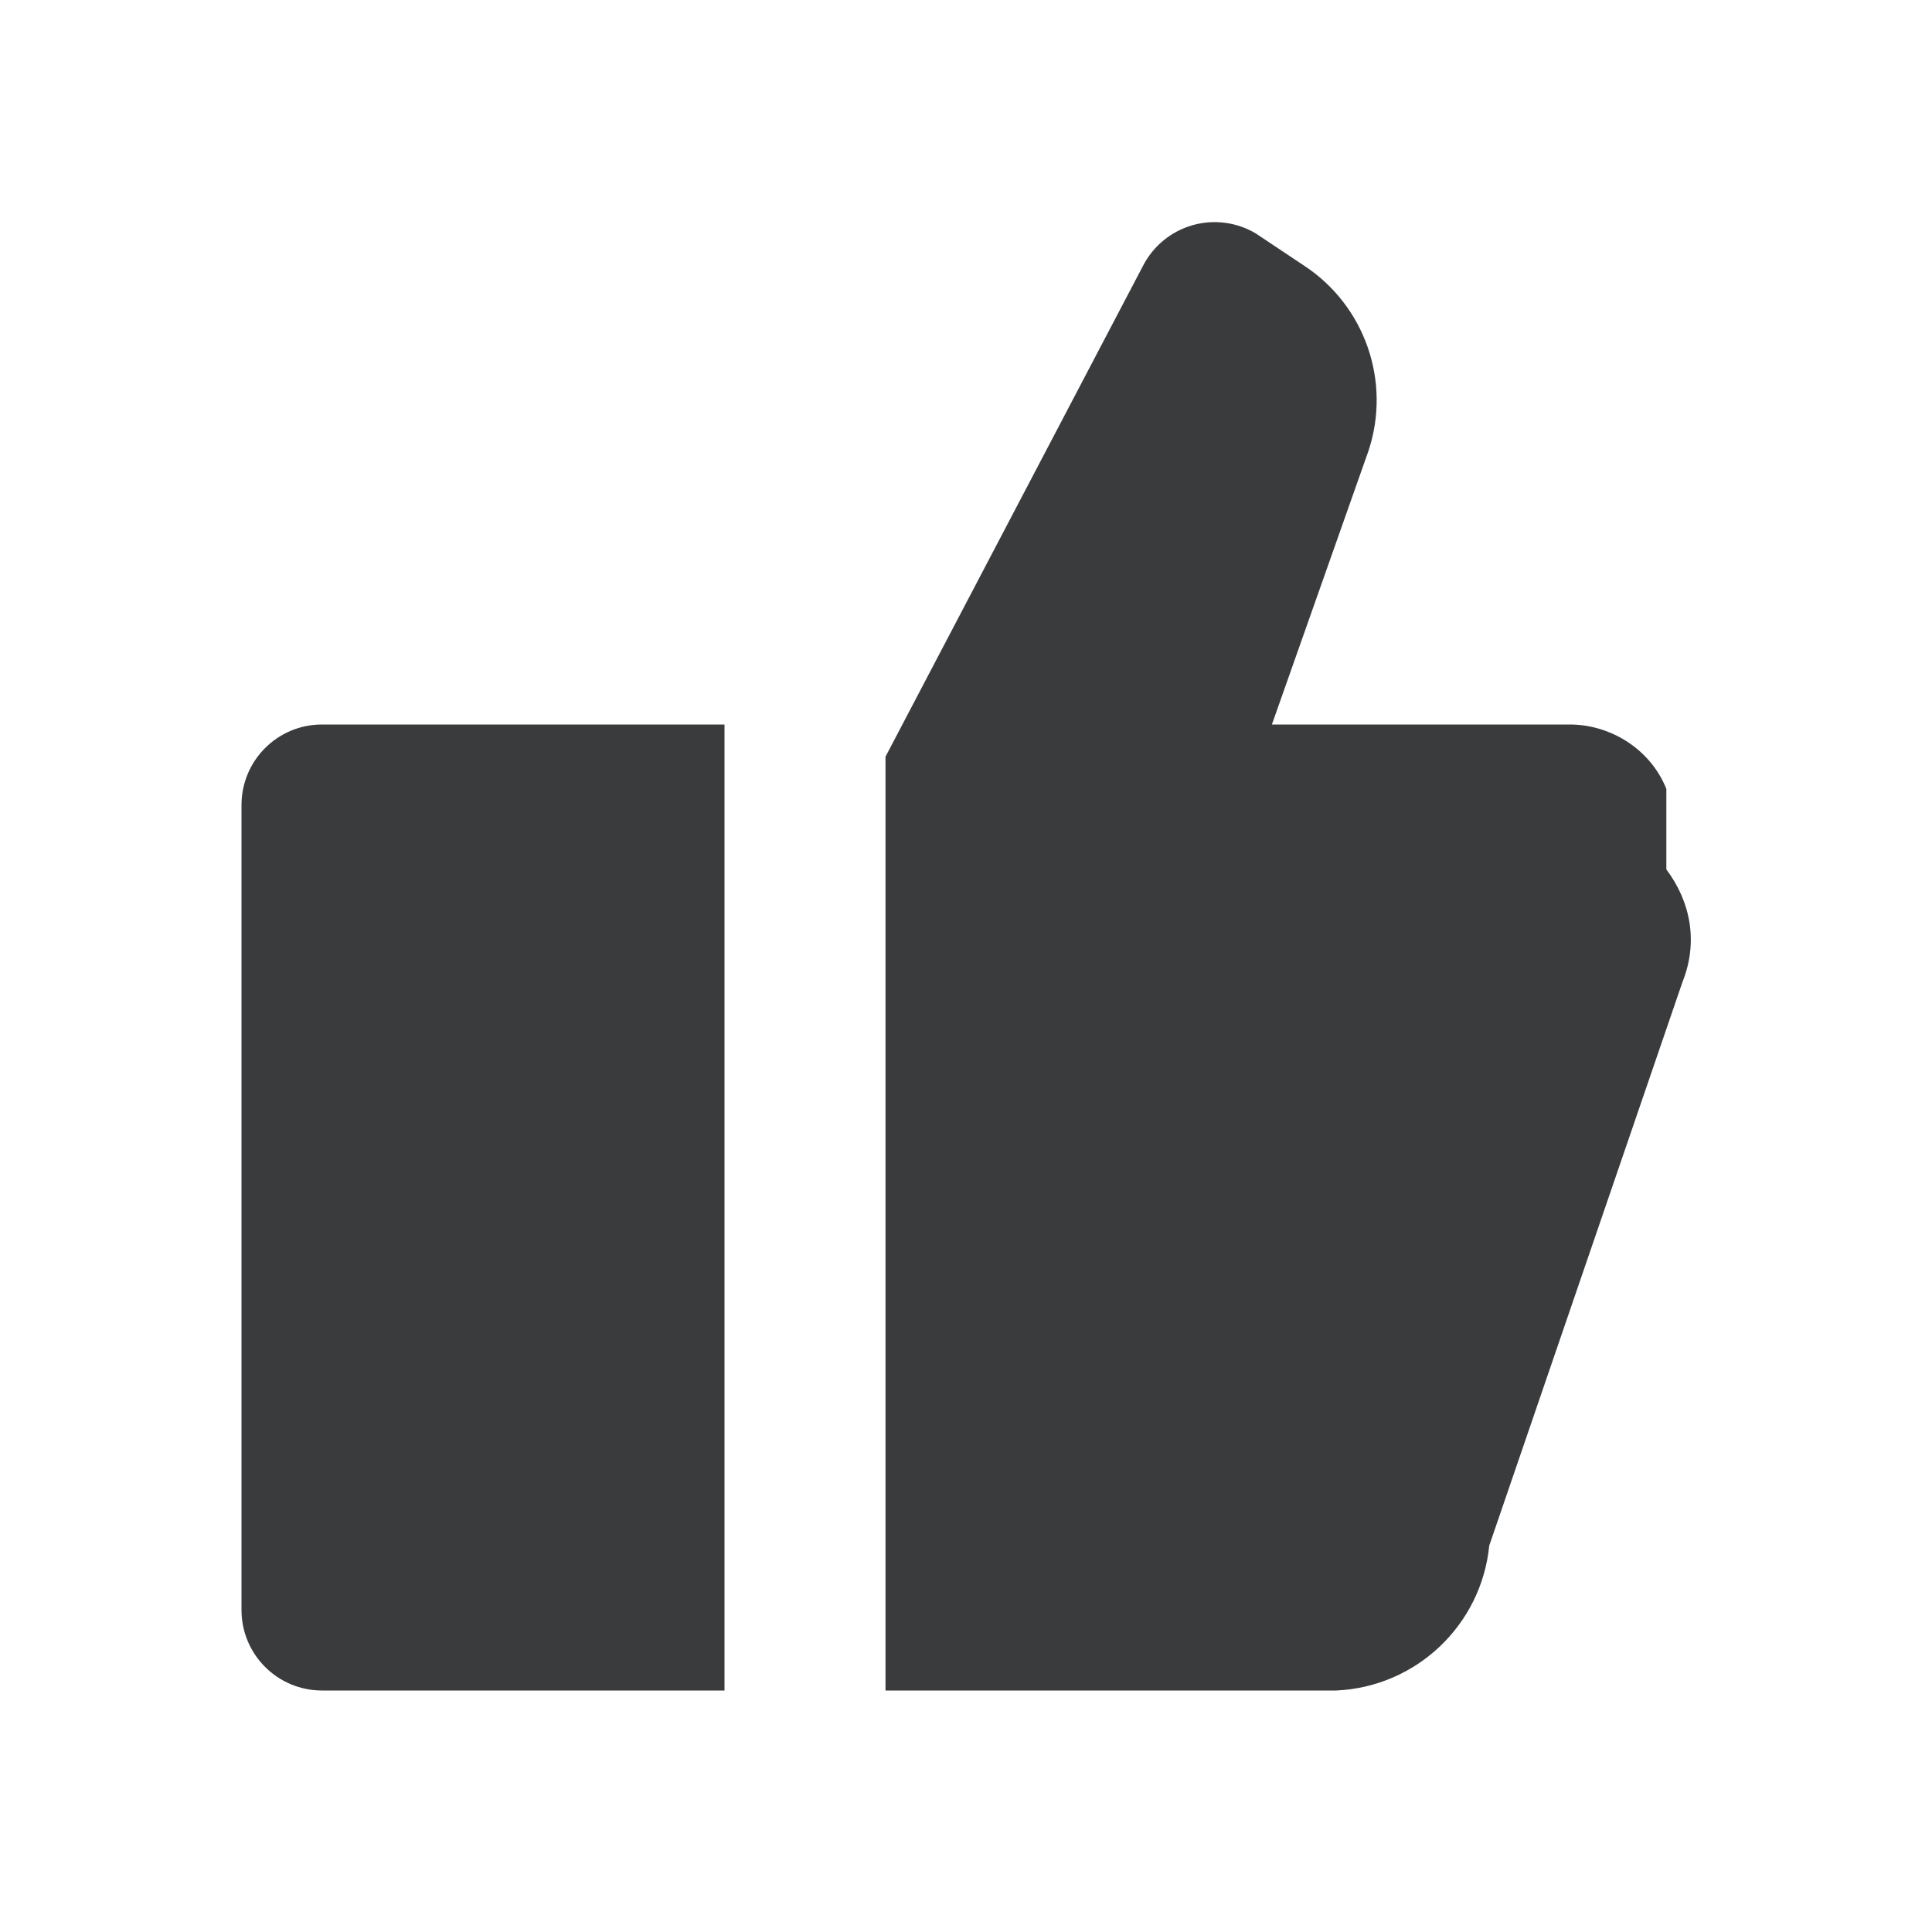
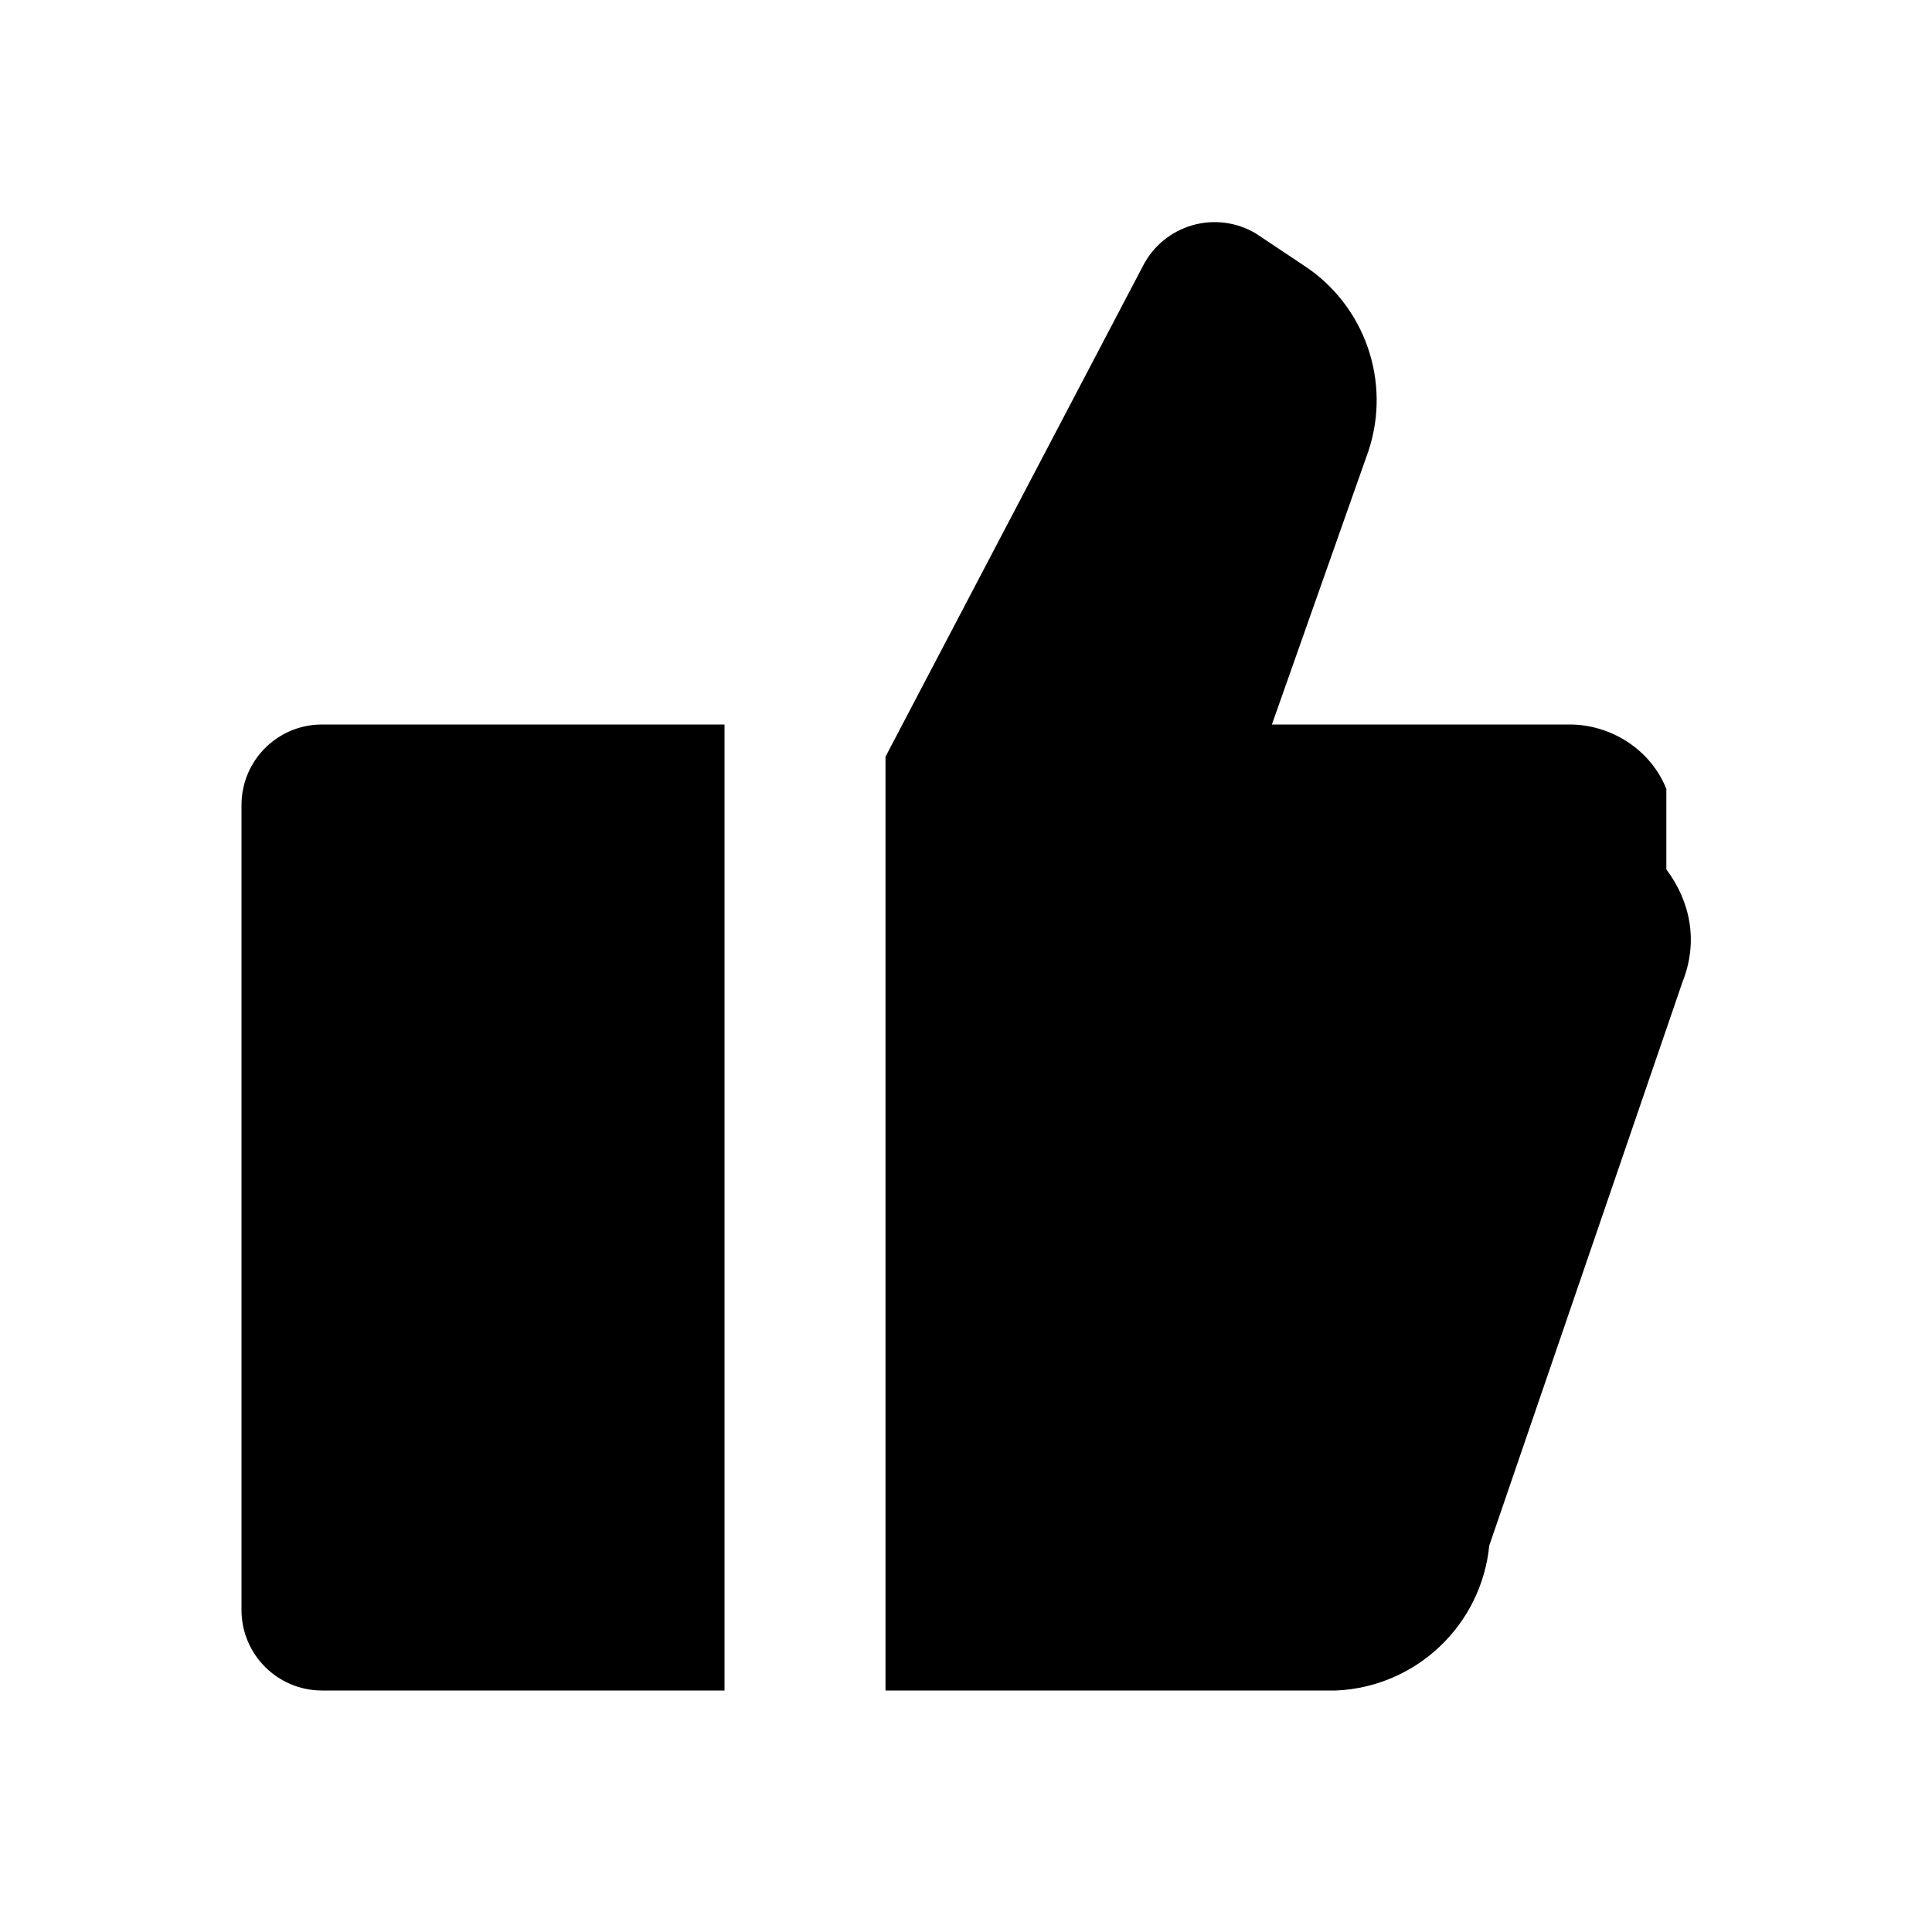
<svg xmlns="http://www.w3.org/2000/svg" viewBox="0 0 24 24" width="24" height="24" role="img" aria-label="Thumbs up">
-   <path fill="#393B3D" d="M9 21H4a1 1 0 0 1-1-1V10a1 1 0 0 1 1-1h5zm11.7-10.2c.3.4.4.9.2 1.4l-2.4 7A2 2 0 0 1 16.6 21H11V9.4l3.2-6.1a1 1 0 0 1 1.4-.4l.6.4a2 2 0 0 1 .8 2.3L15.8 9h3.7c.5 0 1 .3 1.2.8z" />
+   <path fill="currentColor" d="M9 21H4a1 1 0 0 1-1-1V10a1 1 0 0 1 1-1h5zm11.7-10.2c.3.4.4.9.2 1.4l-2.4 7A2 2 0 0 1 16.6 21H11V9.4l3.2-6.1a1 1 0 0 1 1.4-.4l.6.4a2 2 0 0 1 .8 2.3L15.8 9h3.7c.5 0 1 .3 1.2.8z" />
</svg>
